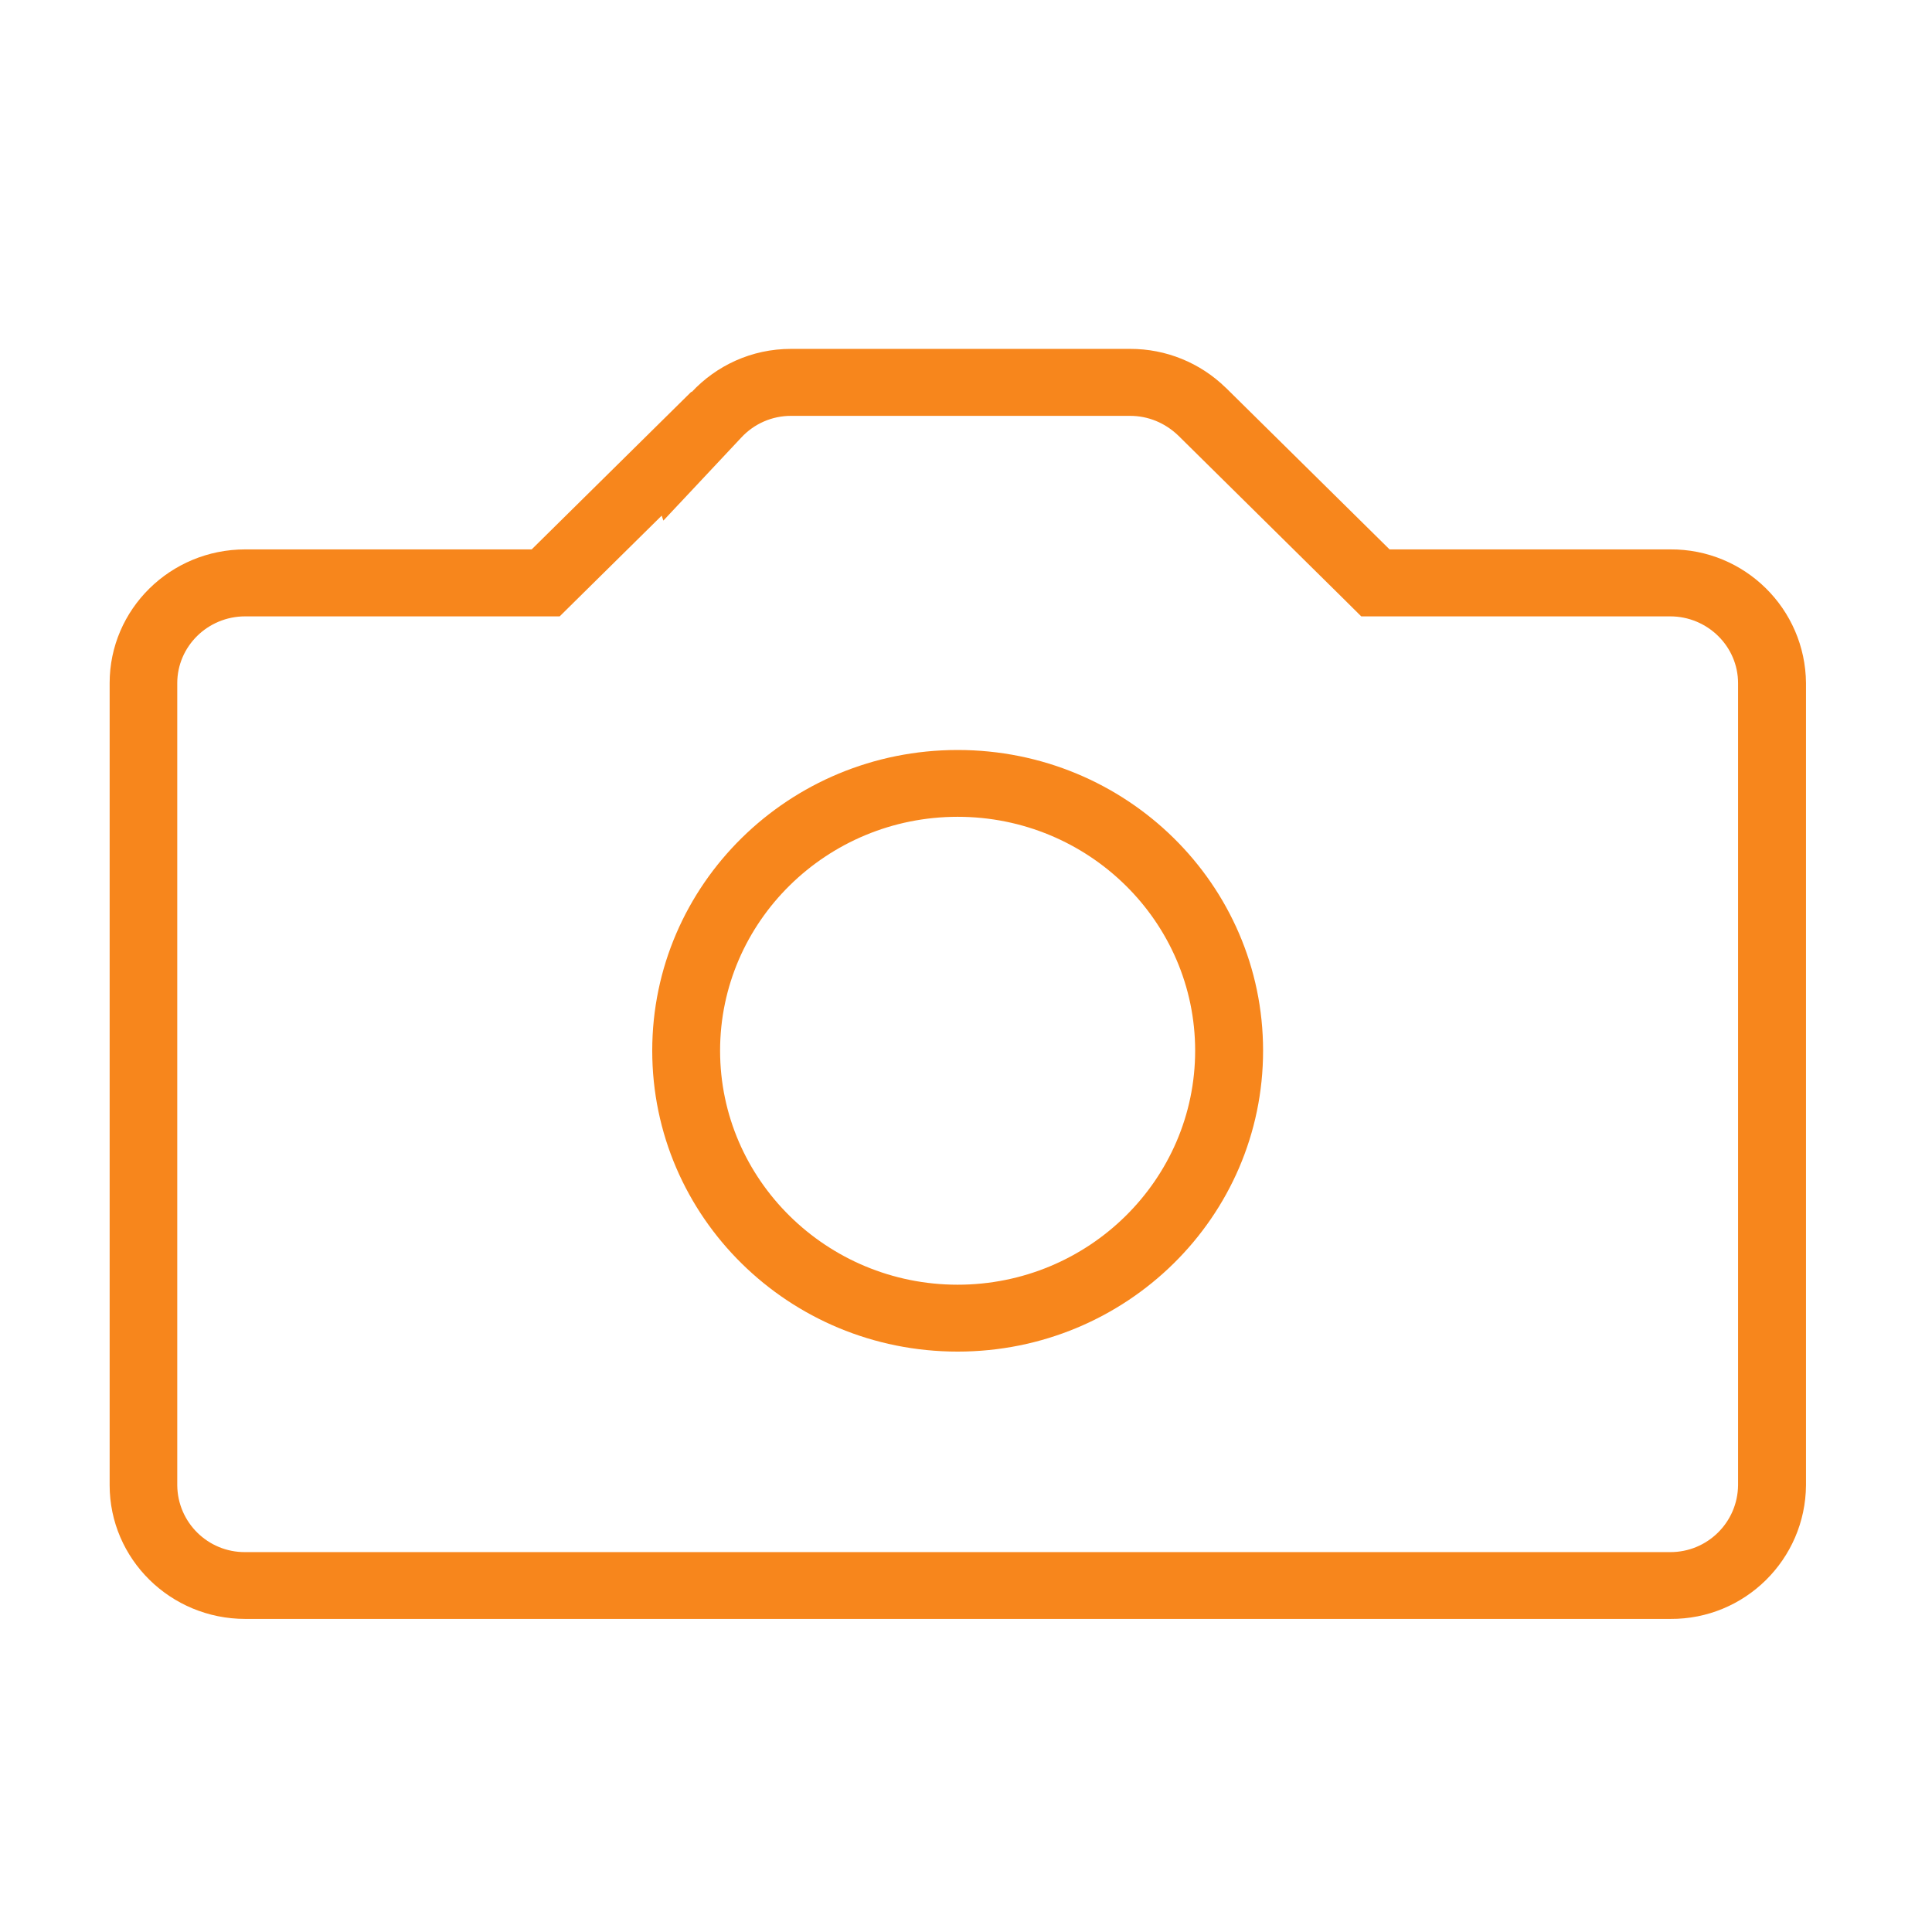
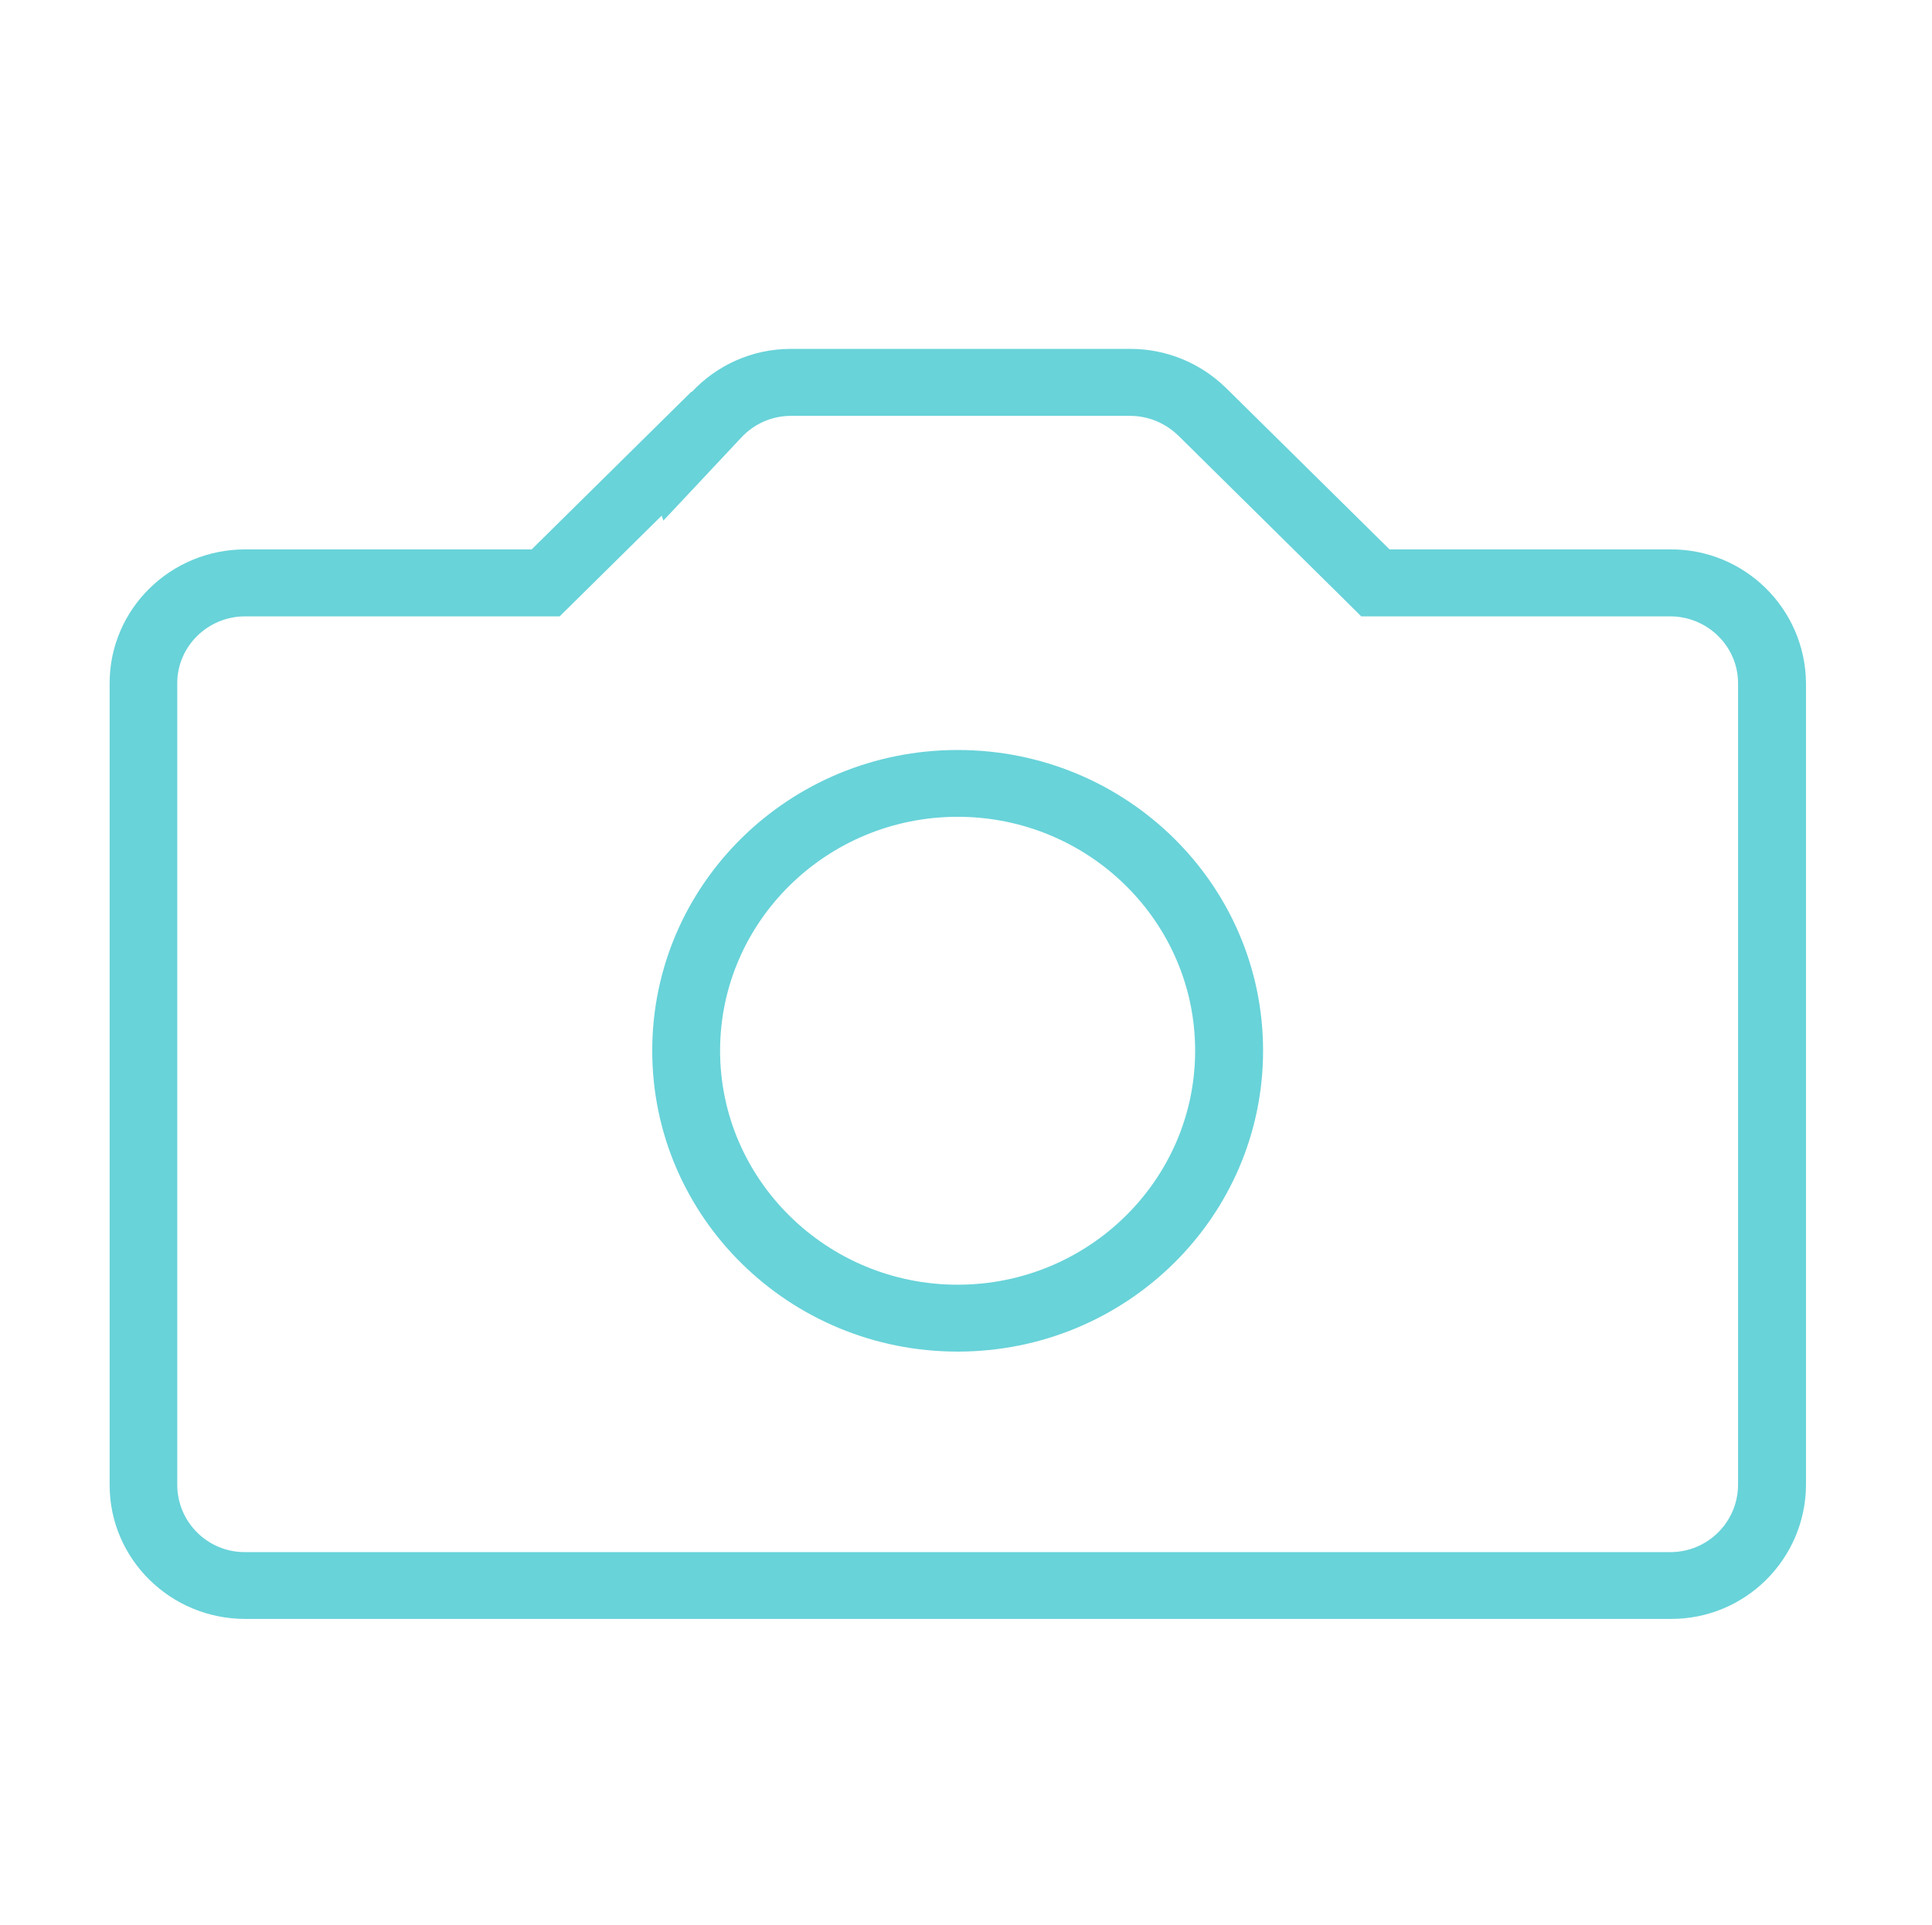
- <svg xmlns="http://www.w3.org/2000/svg" fill="#f7861c" height="24" viewBox="113.789 0 24.088 24" width="24.088">
+ <svg xmlns="http://www.w3.org/2000/svg" fill="#68d3d9" height="24" viewBox="113.789 0 24.088 24" width="24.088">
  <path d="M134.613 6.85h-3.499l-2.035-2.009-.006-.006-.004-.003a1.698 1.698 0 00-1.189-.482h-4.23c-.491 0-.93.209-1.238.539l-.003-.005-1.991 1.966h-3.571c-.935 0-1.691.747-1.691 1.667v10c0 .92.757 1.668 1.691 1.668h17.768a1.68 1.68 0 001.691-1.668v-10a1.682 1.682 0 00-1.693-1.667zm.846 11.668a.843.843 0 01-.846.834h-17.768a.841.841 0 01-.846-.834v-10c0-.459.38-.833.846-.833h3.922l.248-.245 1.024-1.011.021.062.971-1.035a.843.843 0 01.618-.271h4.23c.223 0 .435.086.602.247l2.033 2.008.247.245H134.613c.465 0 .846.374.846.833z" />
  <path d="M125.729 9.351c-2.104 0-3.808 1.678-3.808 3.749 0 2.072 1.703 3.752 3.808 3.752 2.104 0 3.808-1.68 3.808-3.752s-1.704-3.749-3.808-3.749zm0 6.667c-1.633 0-2.962-1.31-2.962-2.918s1.329-2.916 2.962-2.916 2.961 1.307 2.961 2.916-1.328 2.918-2.961 2.918z" />
</svg>
